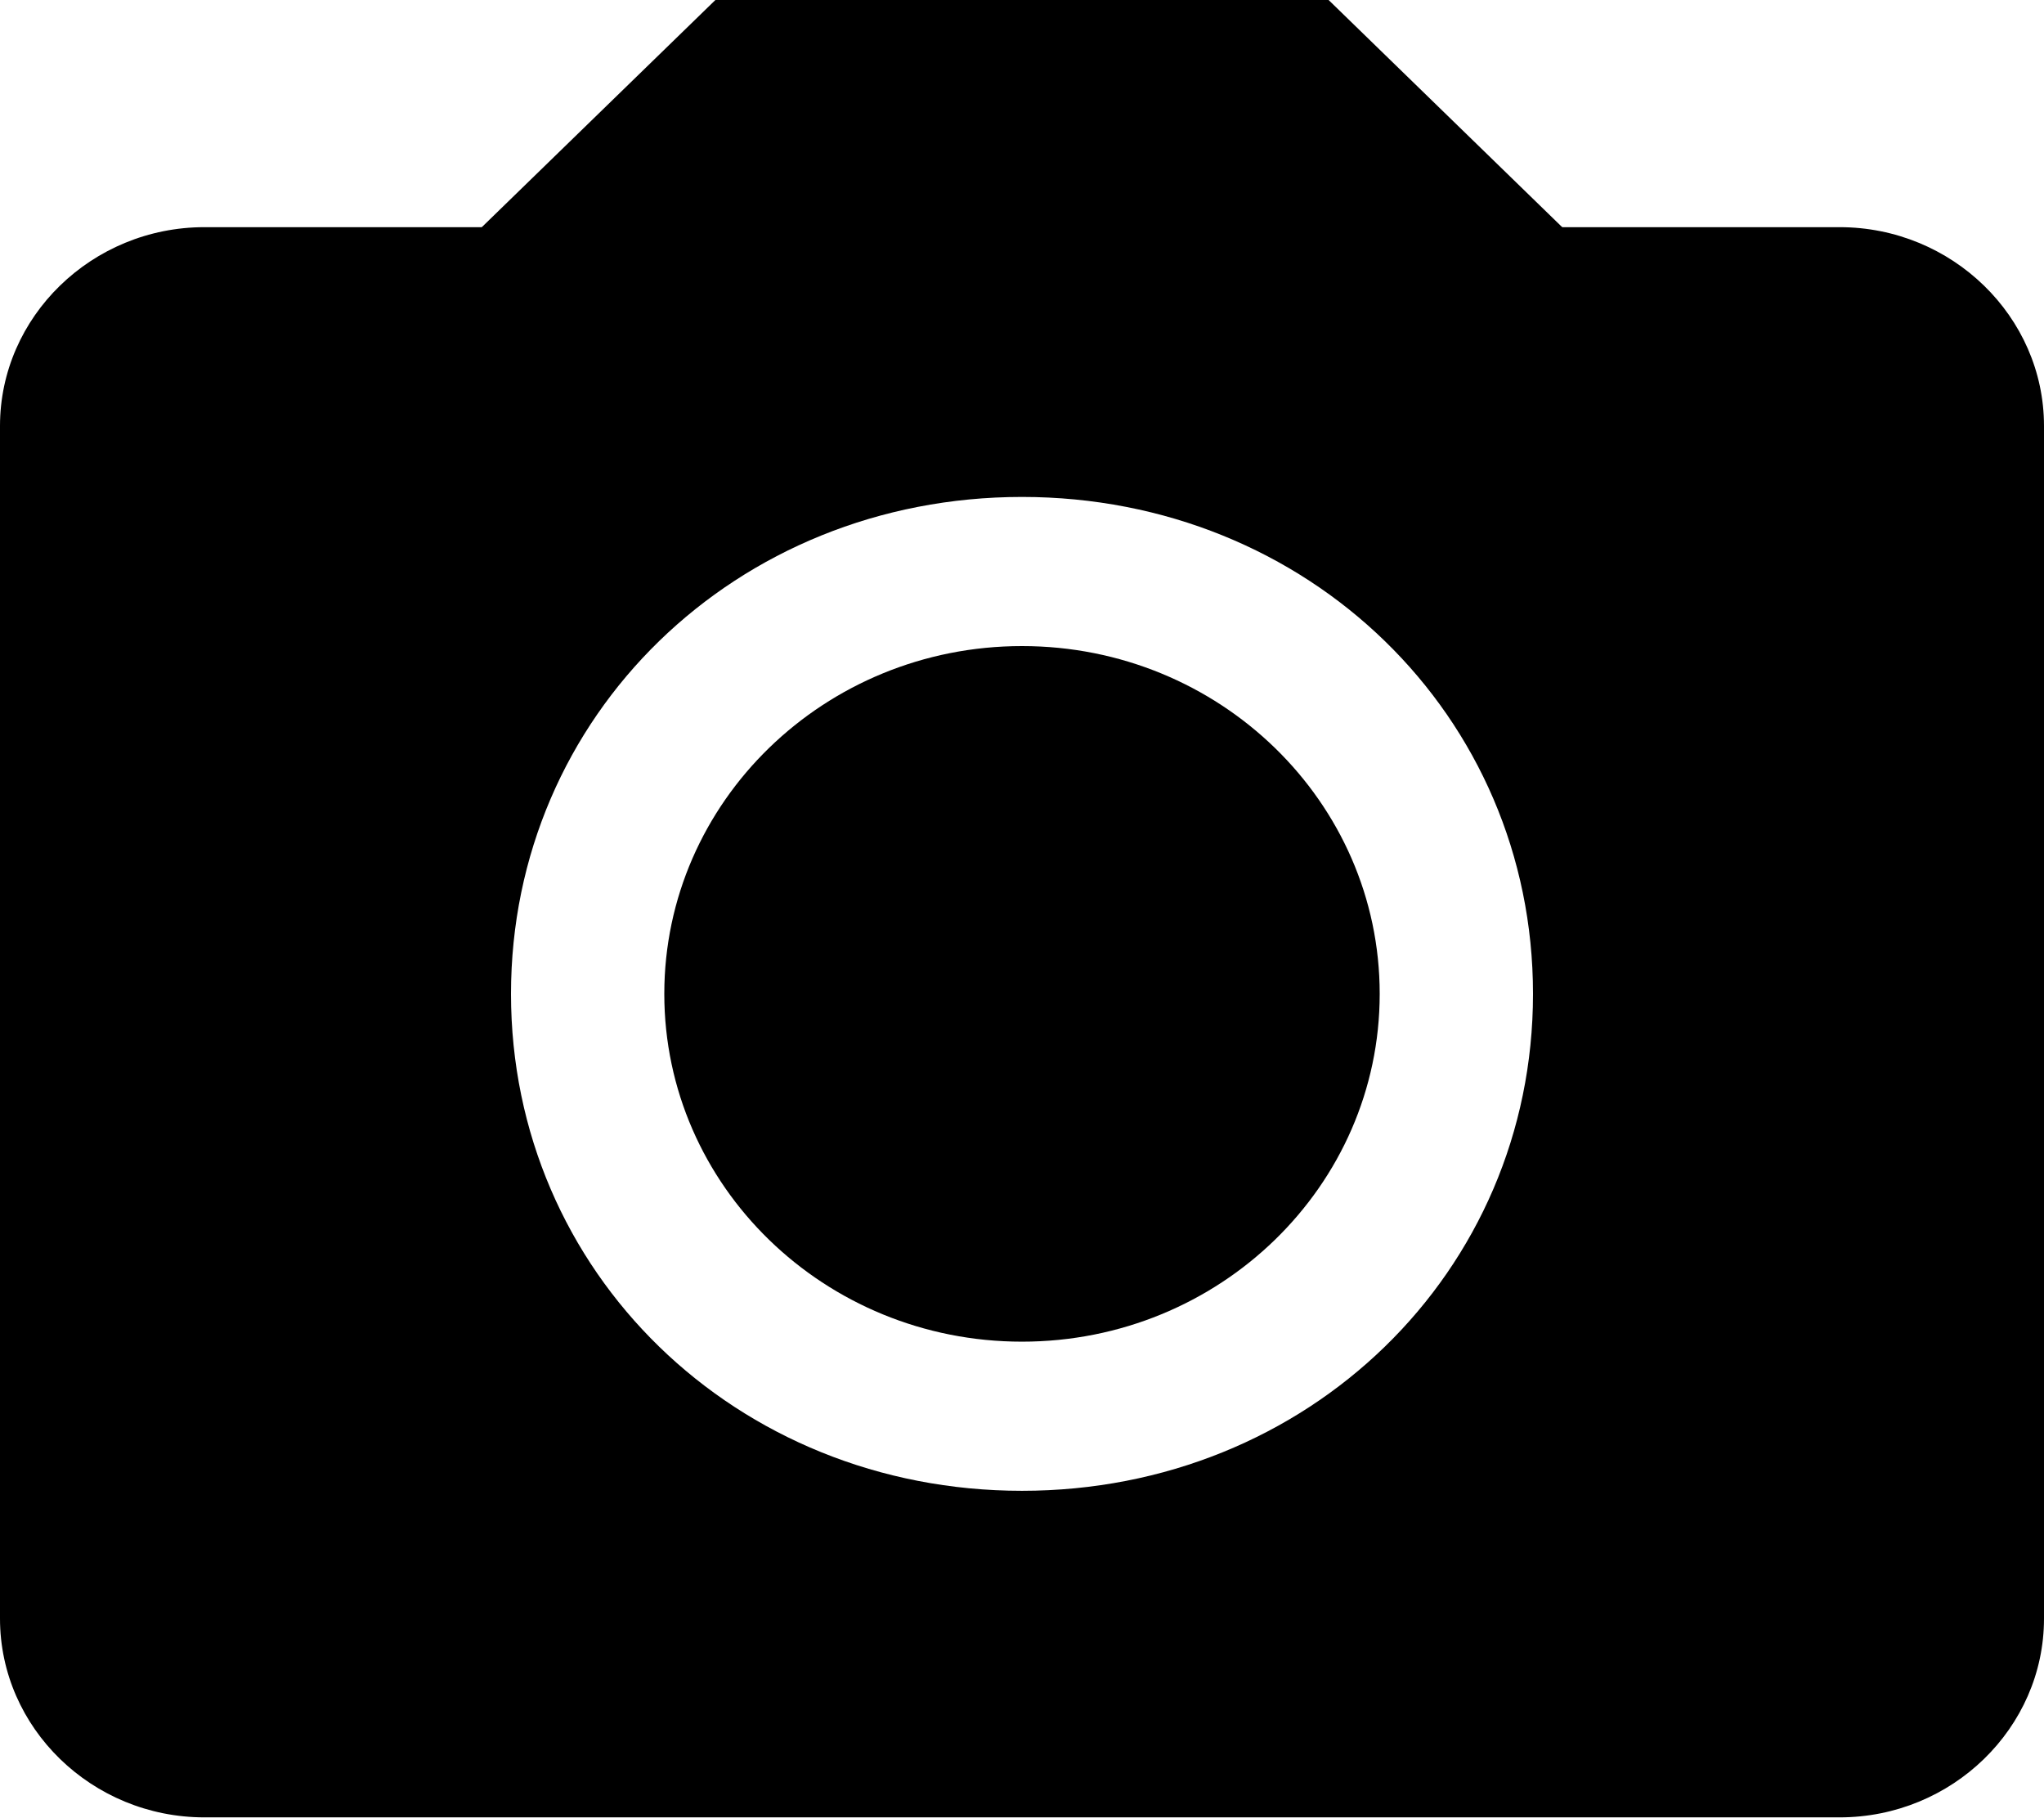
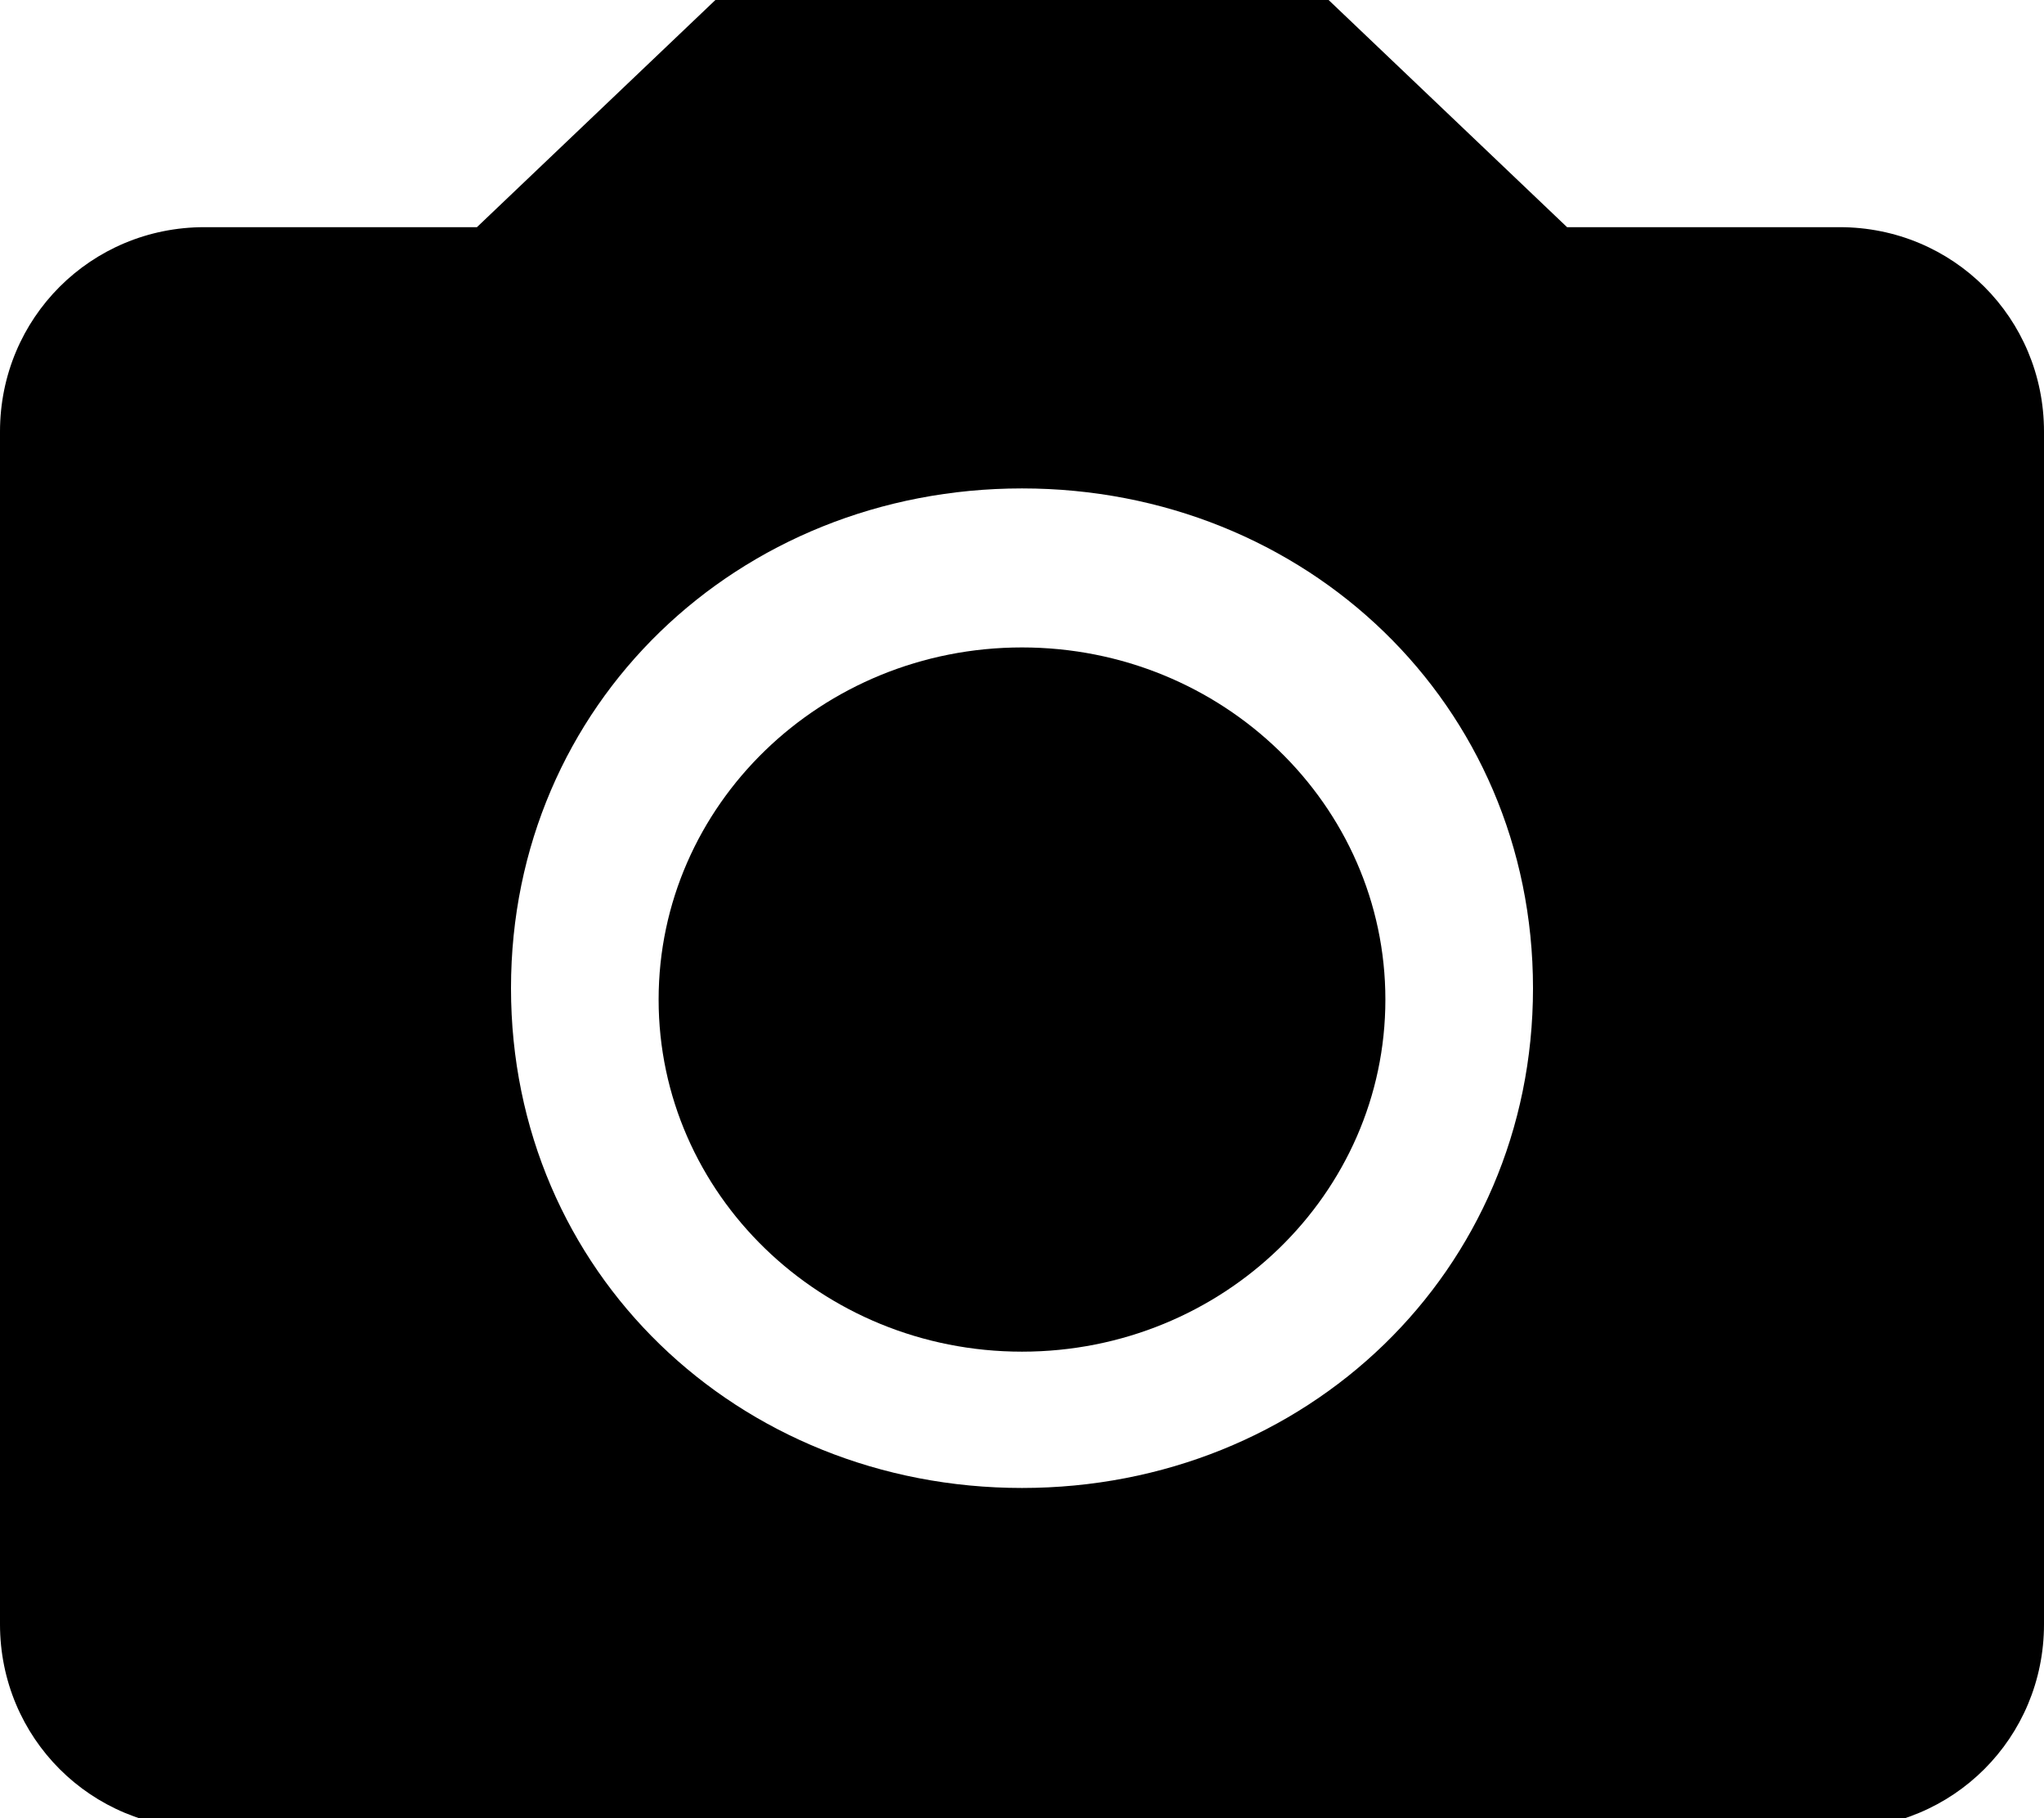
- <svg xmlns="http://www.w3.org/2000/svg" width="18" height="16" viewBox="0 0 18 16">
-   <g id="Design-v.2.1" stroke="none" stroke-width="1" fill-rule="evenodd">
-     <g id="Home-360-New-Post" transform="translate(-282, -724)">
-       <g id="Group-10" transform="translate(-1, 713)">
-         <g id="Image_upload" transform="translate(283, 11)">
-           <g id="img_upload">
-             <g id="camera">
-               <g id="Layer_1">
-                 <path d="M16.2,2 L1.8,2 C0.81,2 0,2.788 0,3.75 L0,14.25 C0,15.213 0.81,16 1.8,16 L16.2,16 C17.19,16 18,15.213 18,14.25 L18,3.75 C18,2.788 17.19,2 16.2,2 L16.2,2 Z M9,13.125 C6.48,13.125 4.5,11.2 4.5,8.75 C4.5,6.3 6.48,4.375 9,4.375 C11.52,4.375 13.5,6.3 13.5,8.75 C13.5,11.2 11.52,13.125 9,13.125 L9,13.125 Z" id="Shape" />
-                 <ellipse id="Oval" cx="9" cy="8.75" rx="3.15" ry="3.062" />
-                 <polygon id="Shape" points="14.4 2.625 11.7 0 6.3 0 3.6 2.625" />
-               </g>
-             </g>
-           </g>
-         </g>
-       </g>
-     </g>
+ <svg xmlns="http://www.w3.org/2000/svg" version="1.1" id="Layer_1" x="0px" y="0px" viewBox="0 0 18 16" style="enable-background:new 0 0 18 16;" xml:space="preserve">
+   <g>
+     <path d="M16.2,2h-2.4l-2.1-2H6.3L4.2,2H1.8C0.8,2,0,2.8,0,3.8v10.5c0,1,0.8,1.8,1.8,1.8h14.4c1,0,1.8-0.8,1.8-1.8V3.8   C18,2.8,17.2,2,16.2,2z M9,13.1c-2.5,0-4.5-1.9-4.5-4.4s2-4.4,4.5-4.4s4.5,1.9,4.5,4.4S11.5,13.1,9,13.1z" />
+     <ellipse cx="9" cy="8.8" rx="3.2" ry="3.1" />
  </g>
</svg>
